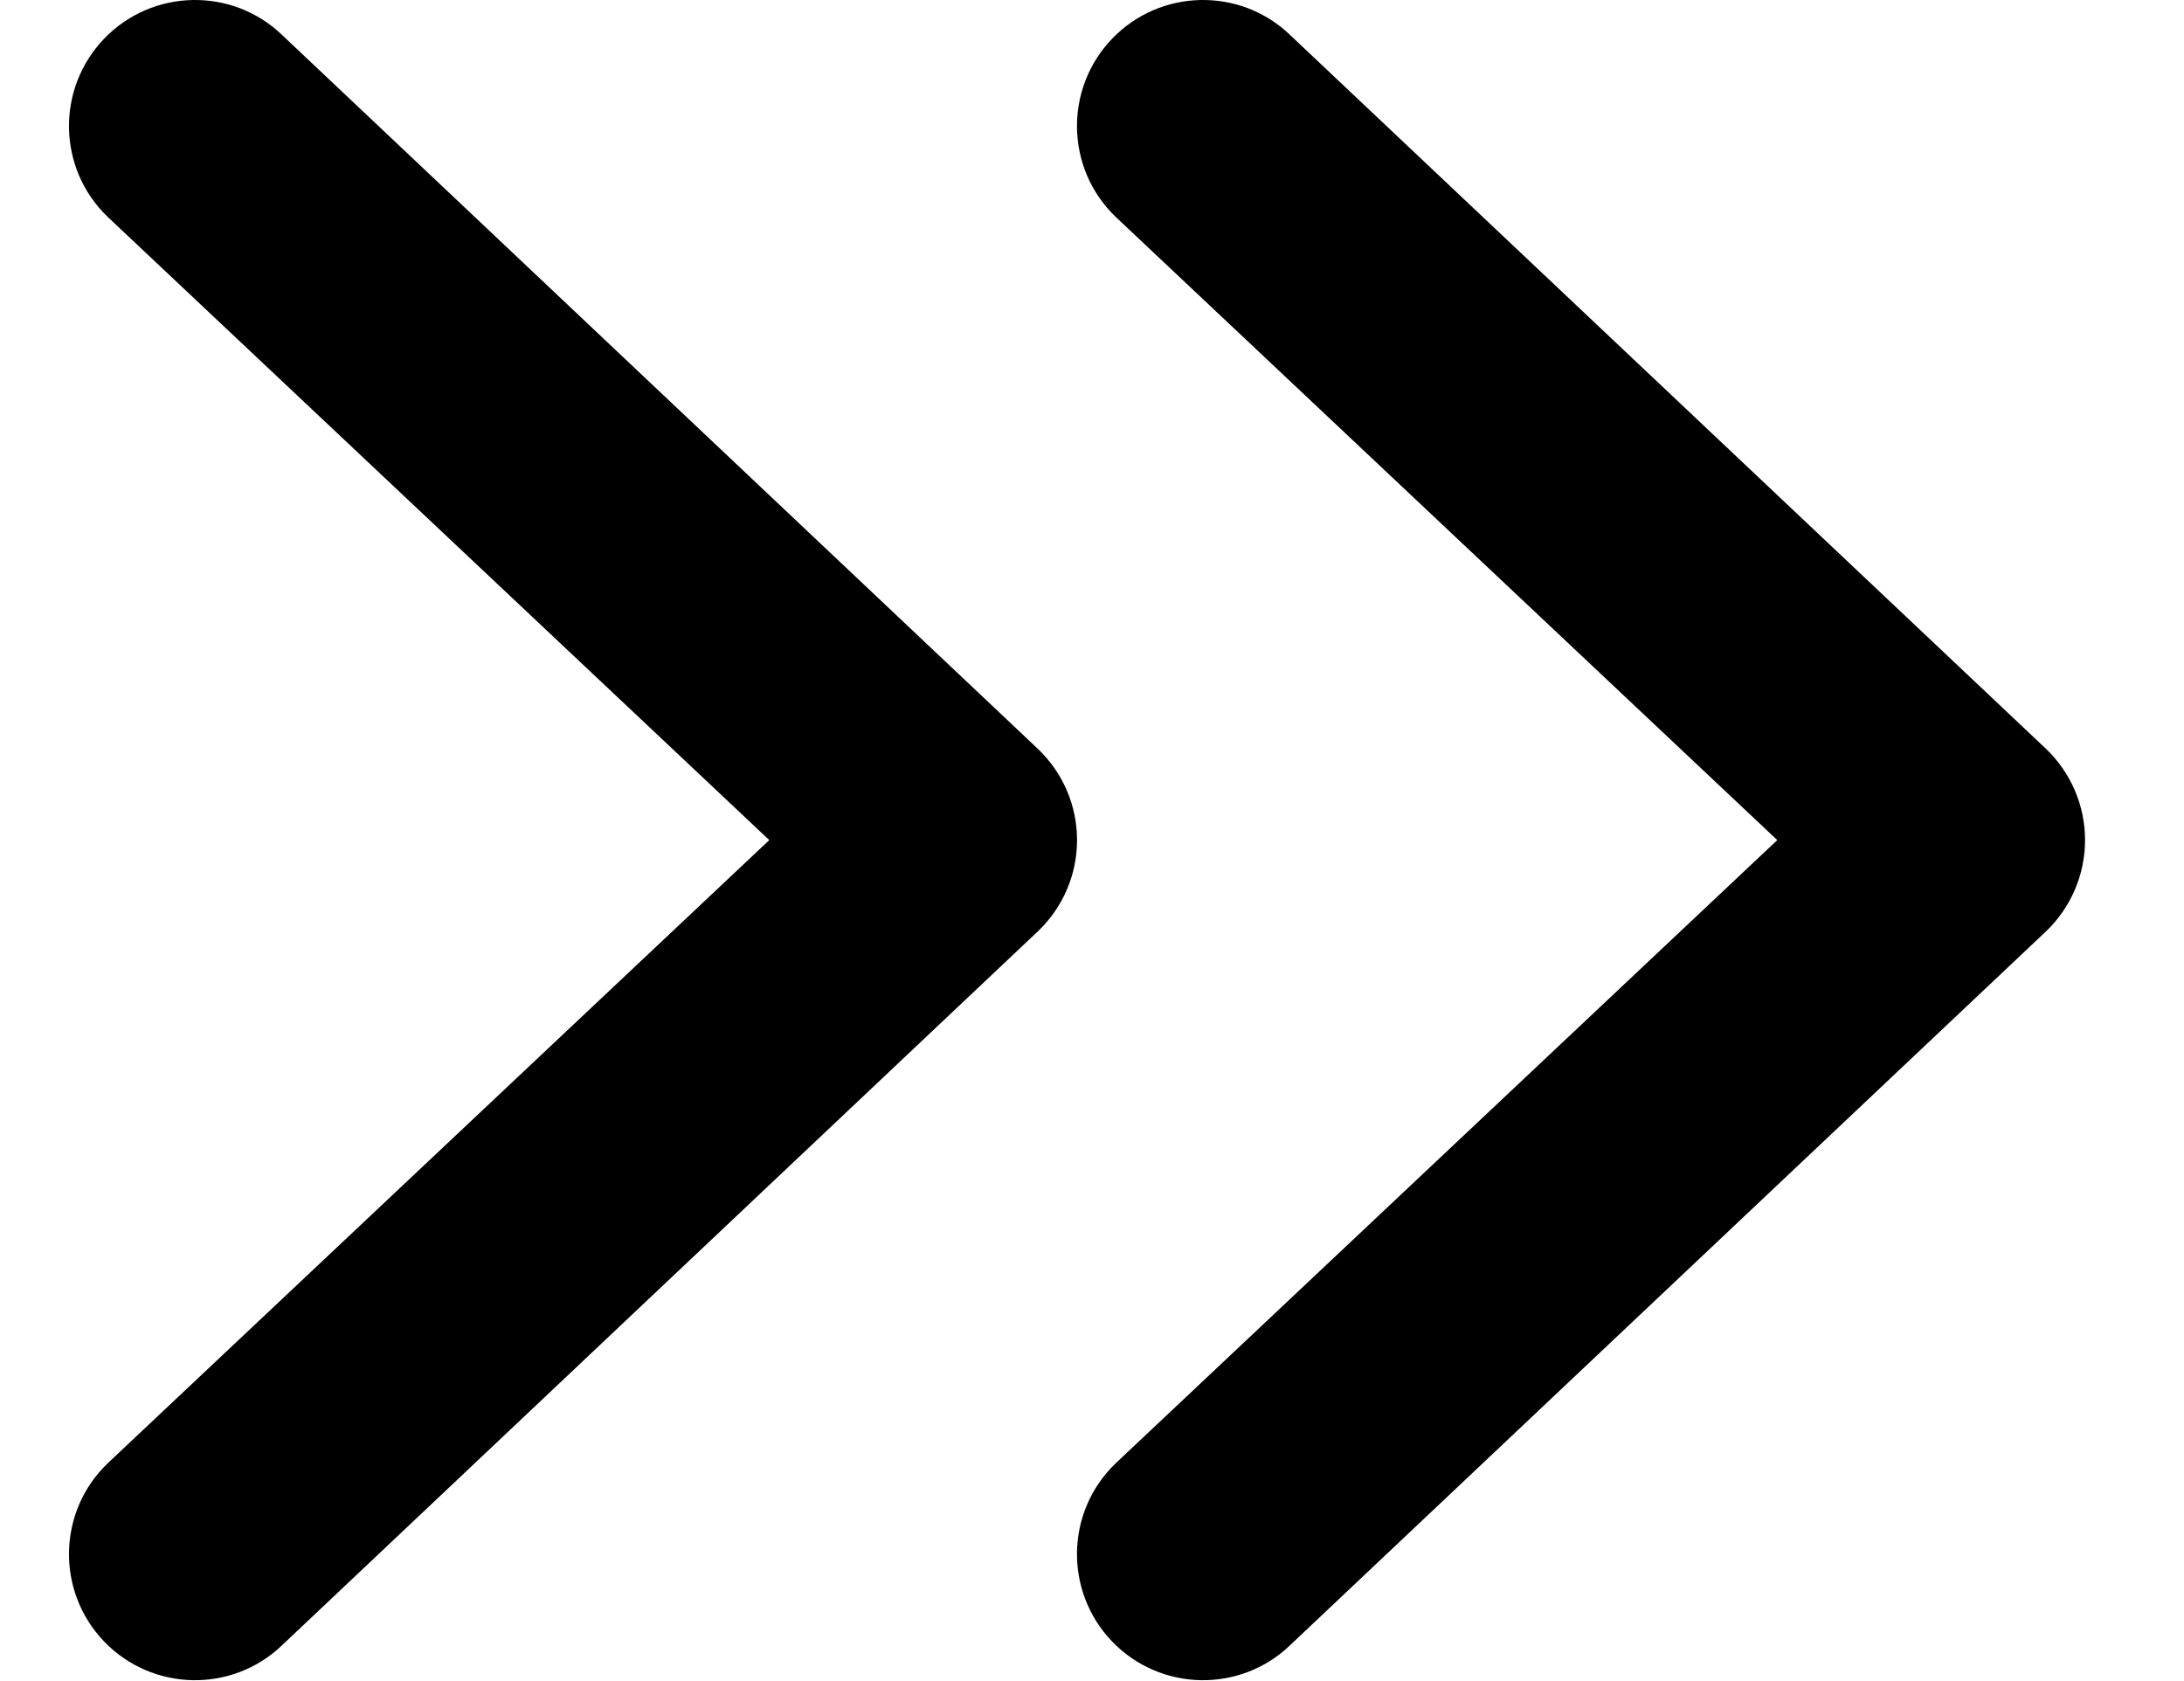
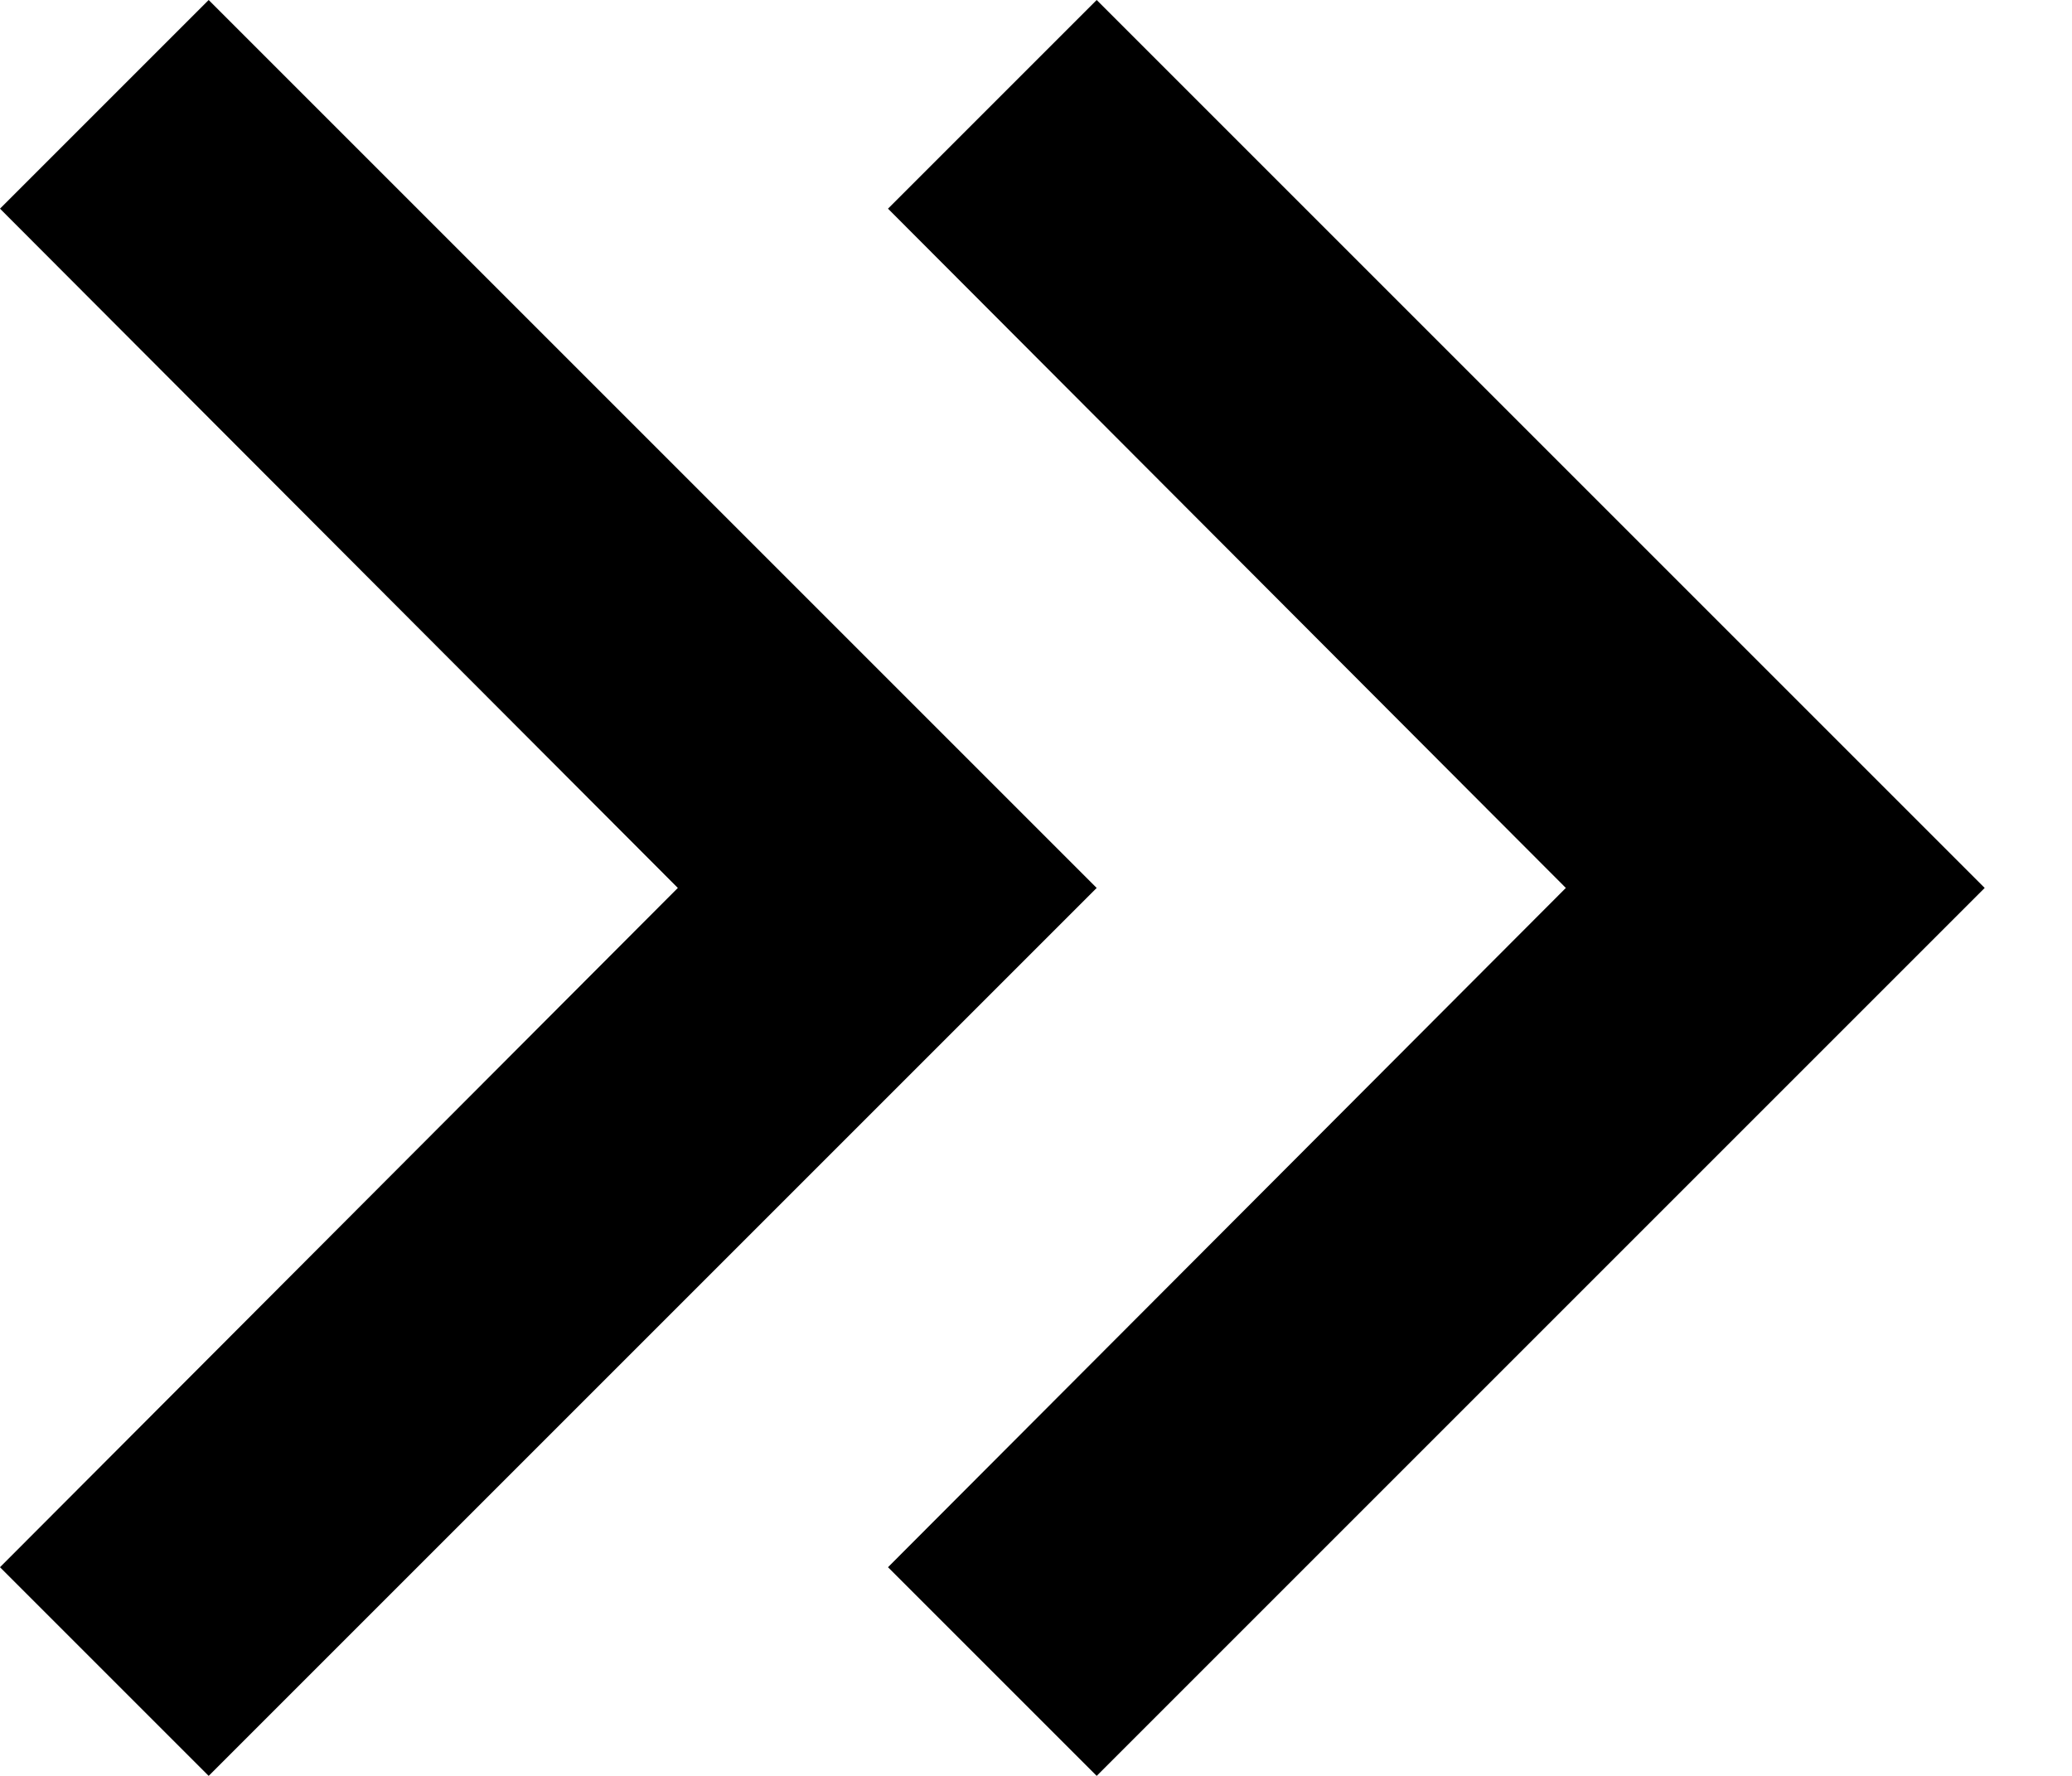
- <svg xmlns="http://www.w3.org/2000/svg" width="13" height="10" viewBox="0 0 13 10" fill="none">
-   <path fill-rule="evenodd" clip-rule="evenodd" d="M0.62 9.77C0.907 10.068 1.382 10.078 1.68 9.791L6.18 5.541C6.328 5.399 6.411 5.204 6.411 5C6.411 4.796 6.328 4.601 6.18 4.459L1.68 0.209C1.382 -0.078 0.907 -0.068 0.62 0.23C0.333 0.529 0.342 1.004 0.641 1.291L4.579 5L0.641 8.709C0.342 8.996 0.333 9.471 0.62 9.77ZM6.62 9.77C6.907 10.068 7.382 10.078 7.68 9.791L12.181 5.541C12.328 5.399 12.411 5.204 12.411 5C12.411 4.796 12.328 4.601 12.181 4.459L7.68 0.209C7.382 -0.078 6.907 -0.068 6.62 0.23C6.333 0.529 6.342 1.004 6.641 1.291L10.579 5L6.641 8.709C6.342 8.996 6.333 9.471 6.62 9.77Z" fill="currentColor" />
+ <svg xmlns="http://www.w3.org/2000/svg" width="14" height="12" viewBox="0 0 14 12" fill="none">
+   <path d="M0 1.41L1.41 0L7.41 6L1.41 12L0 10.59L4.58 6L0 1.41ZM6 1.41L7.41 0L13.41 6L7.41 12L6 10.59L10.58 6L6 1.41Z" fill="black" />
</svg>
